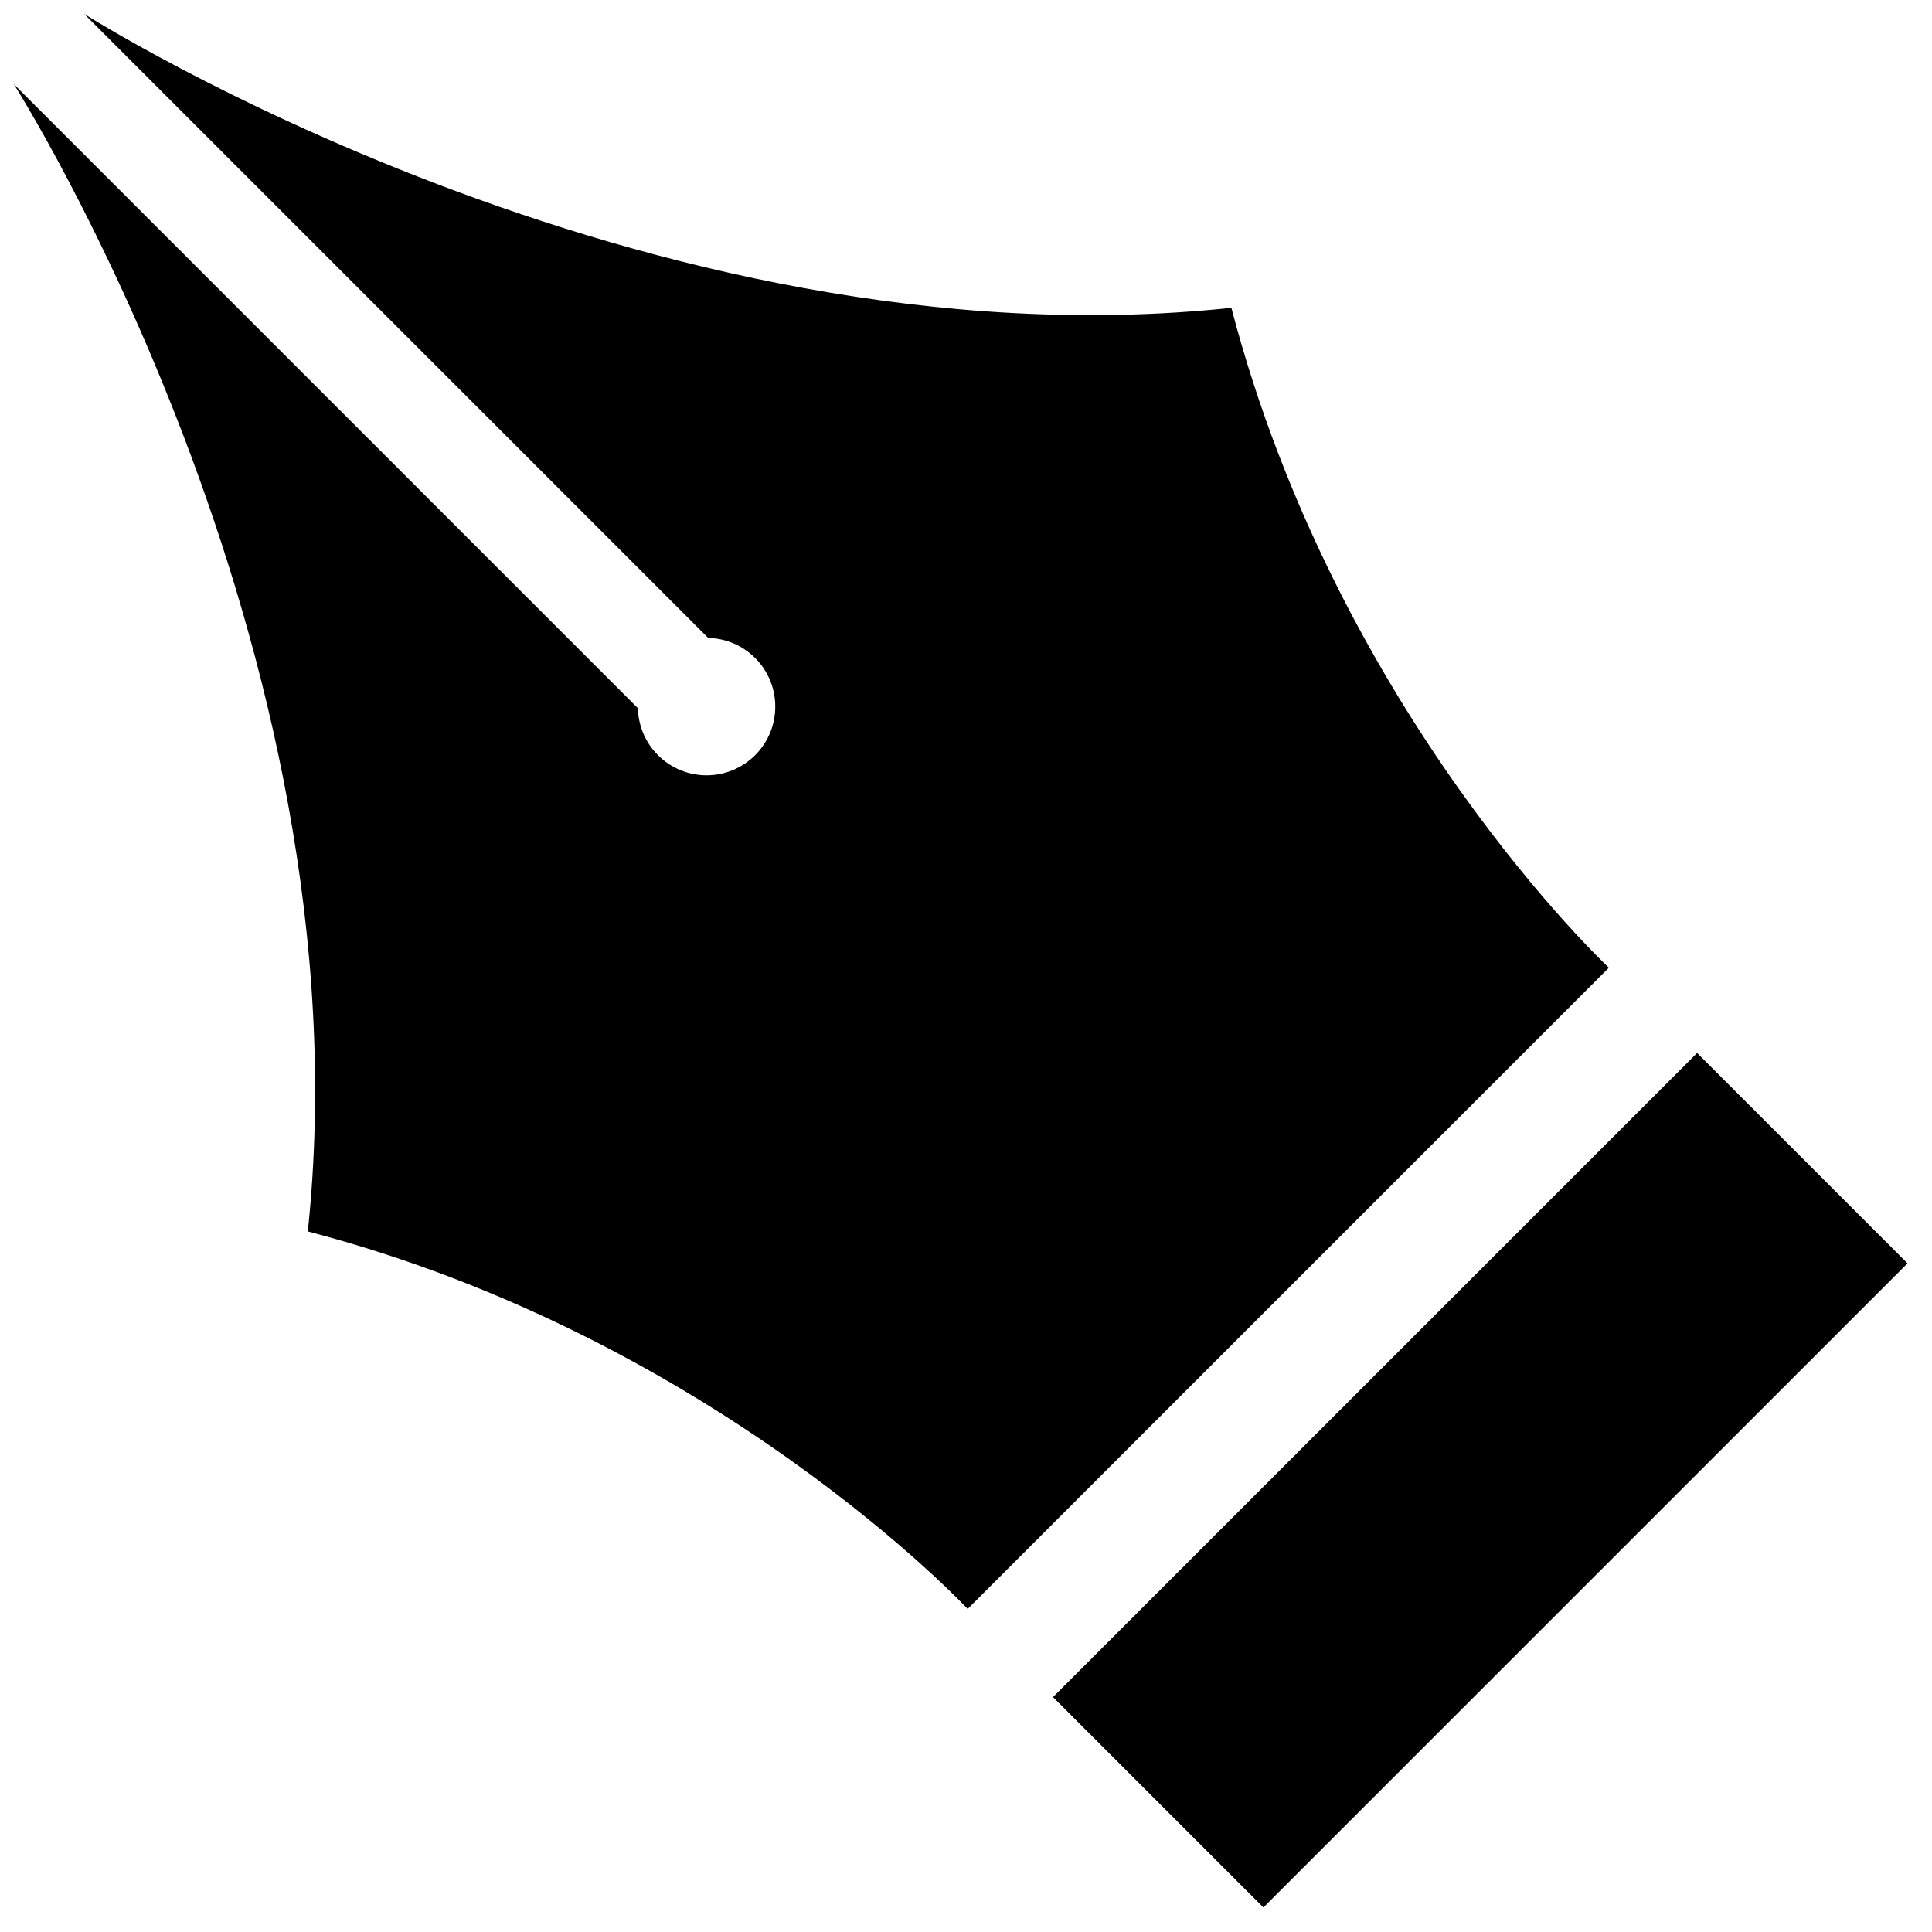
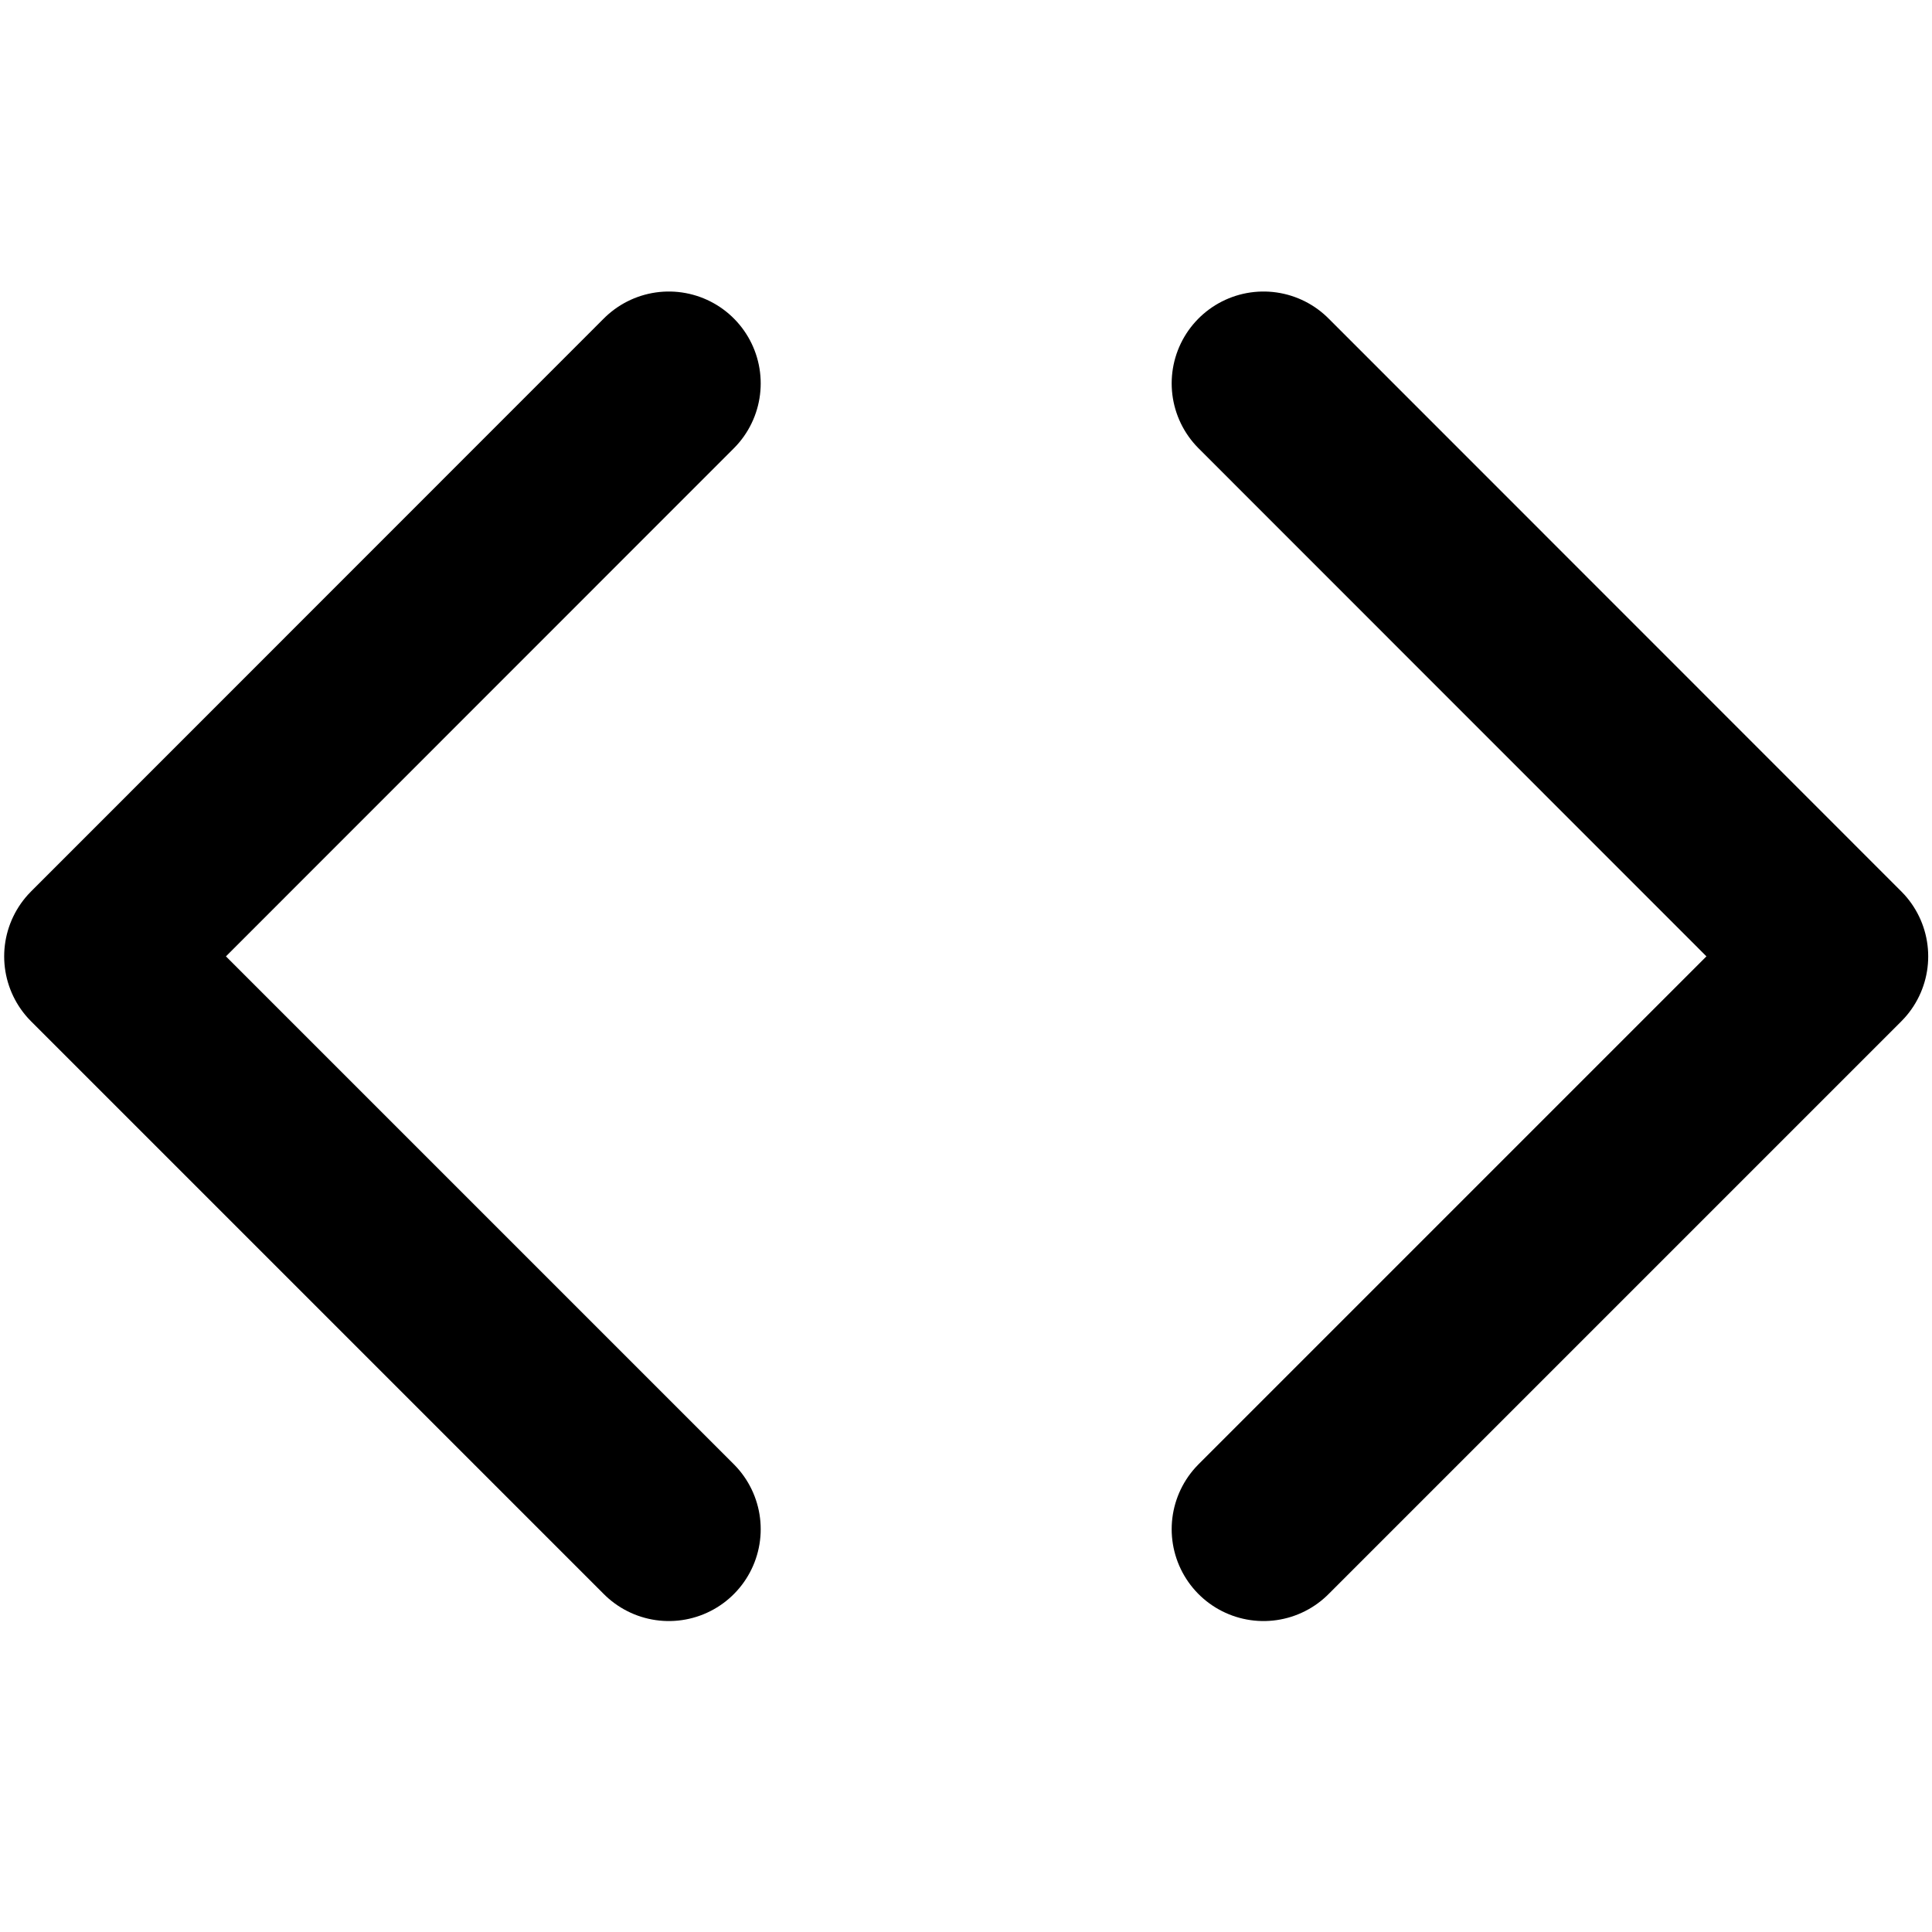
<svg xmlns="http://www.w3.org/2000/svg" version="1.1" id="Layer_1" x="0px" y="0px" viewBox="0 0 1024 1024" style="enable-background:new 0 0 1024 1024;" xml:space="preserve">
-   <rect x="543.17" y="705.7" transform="matrix(0.7071 -0.7071 0.7071 0.7071 -324.9673 784.5718)" width="482.82" height="157.71" />
-   <path d="M652.66,163.16C341.39,196.18,44.55,7.32,44.55,7.32l330.8,330.8c9.03,0.21,18,3.75,24.89,10.64  c14.22,14.22,14.22,37.28,0,51.5c-14.22,14.22-37.28,14.22-51.5,0c-6.89-6.89-10.43-15.86-10.64-24.89L7.3,44.57  c0,0,188.86,296.84,155.84,608.11c215.71,56.3,349.75,200.08,349.75,200.08l339.85-339.85  C852.74,512.91,708.96,378.87,652.66,163.16z" />
+   <style type="text/css">
+ 	.st0{fill:none;stroke:#000000;stroke-width:97.379;stroke-linecap:round;stroke-linejoin:round;stroke-miterlimit:10;}
+ </style>
+   <polyline class="st0" points="354.5,810.5 50.9,506.9 354.5,203.2 " />
+   <polyline class="st0" points="669.7,203.2 973.3,506.9 669.7,810.5 " />
</svg>
